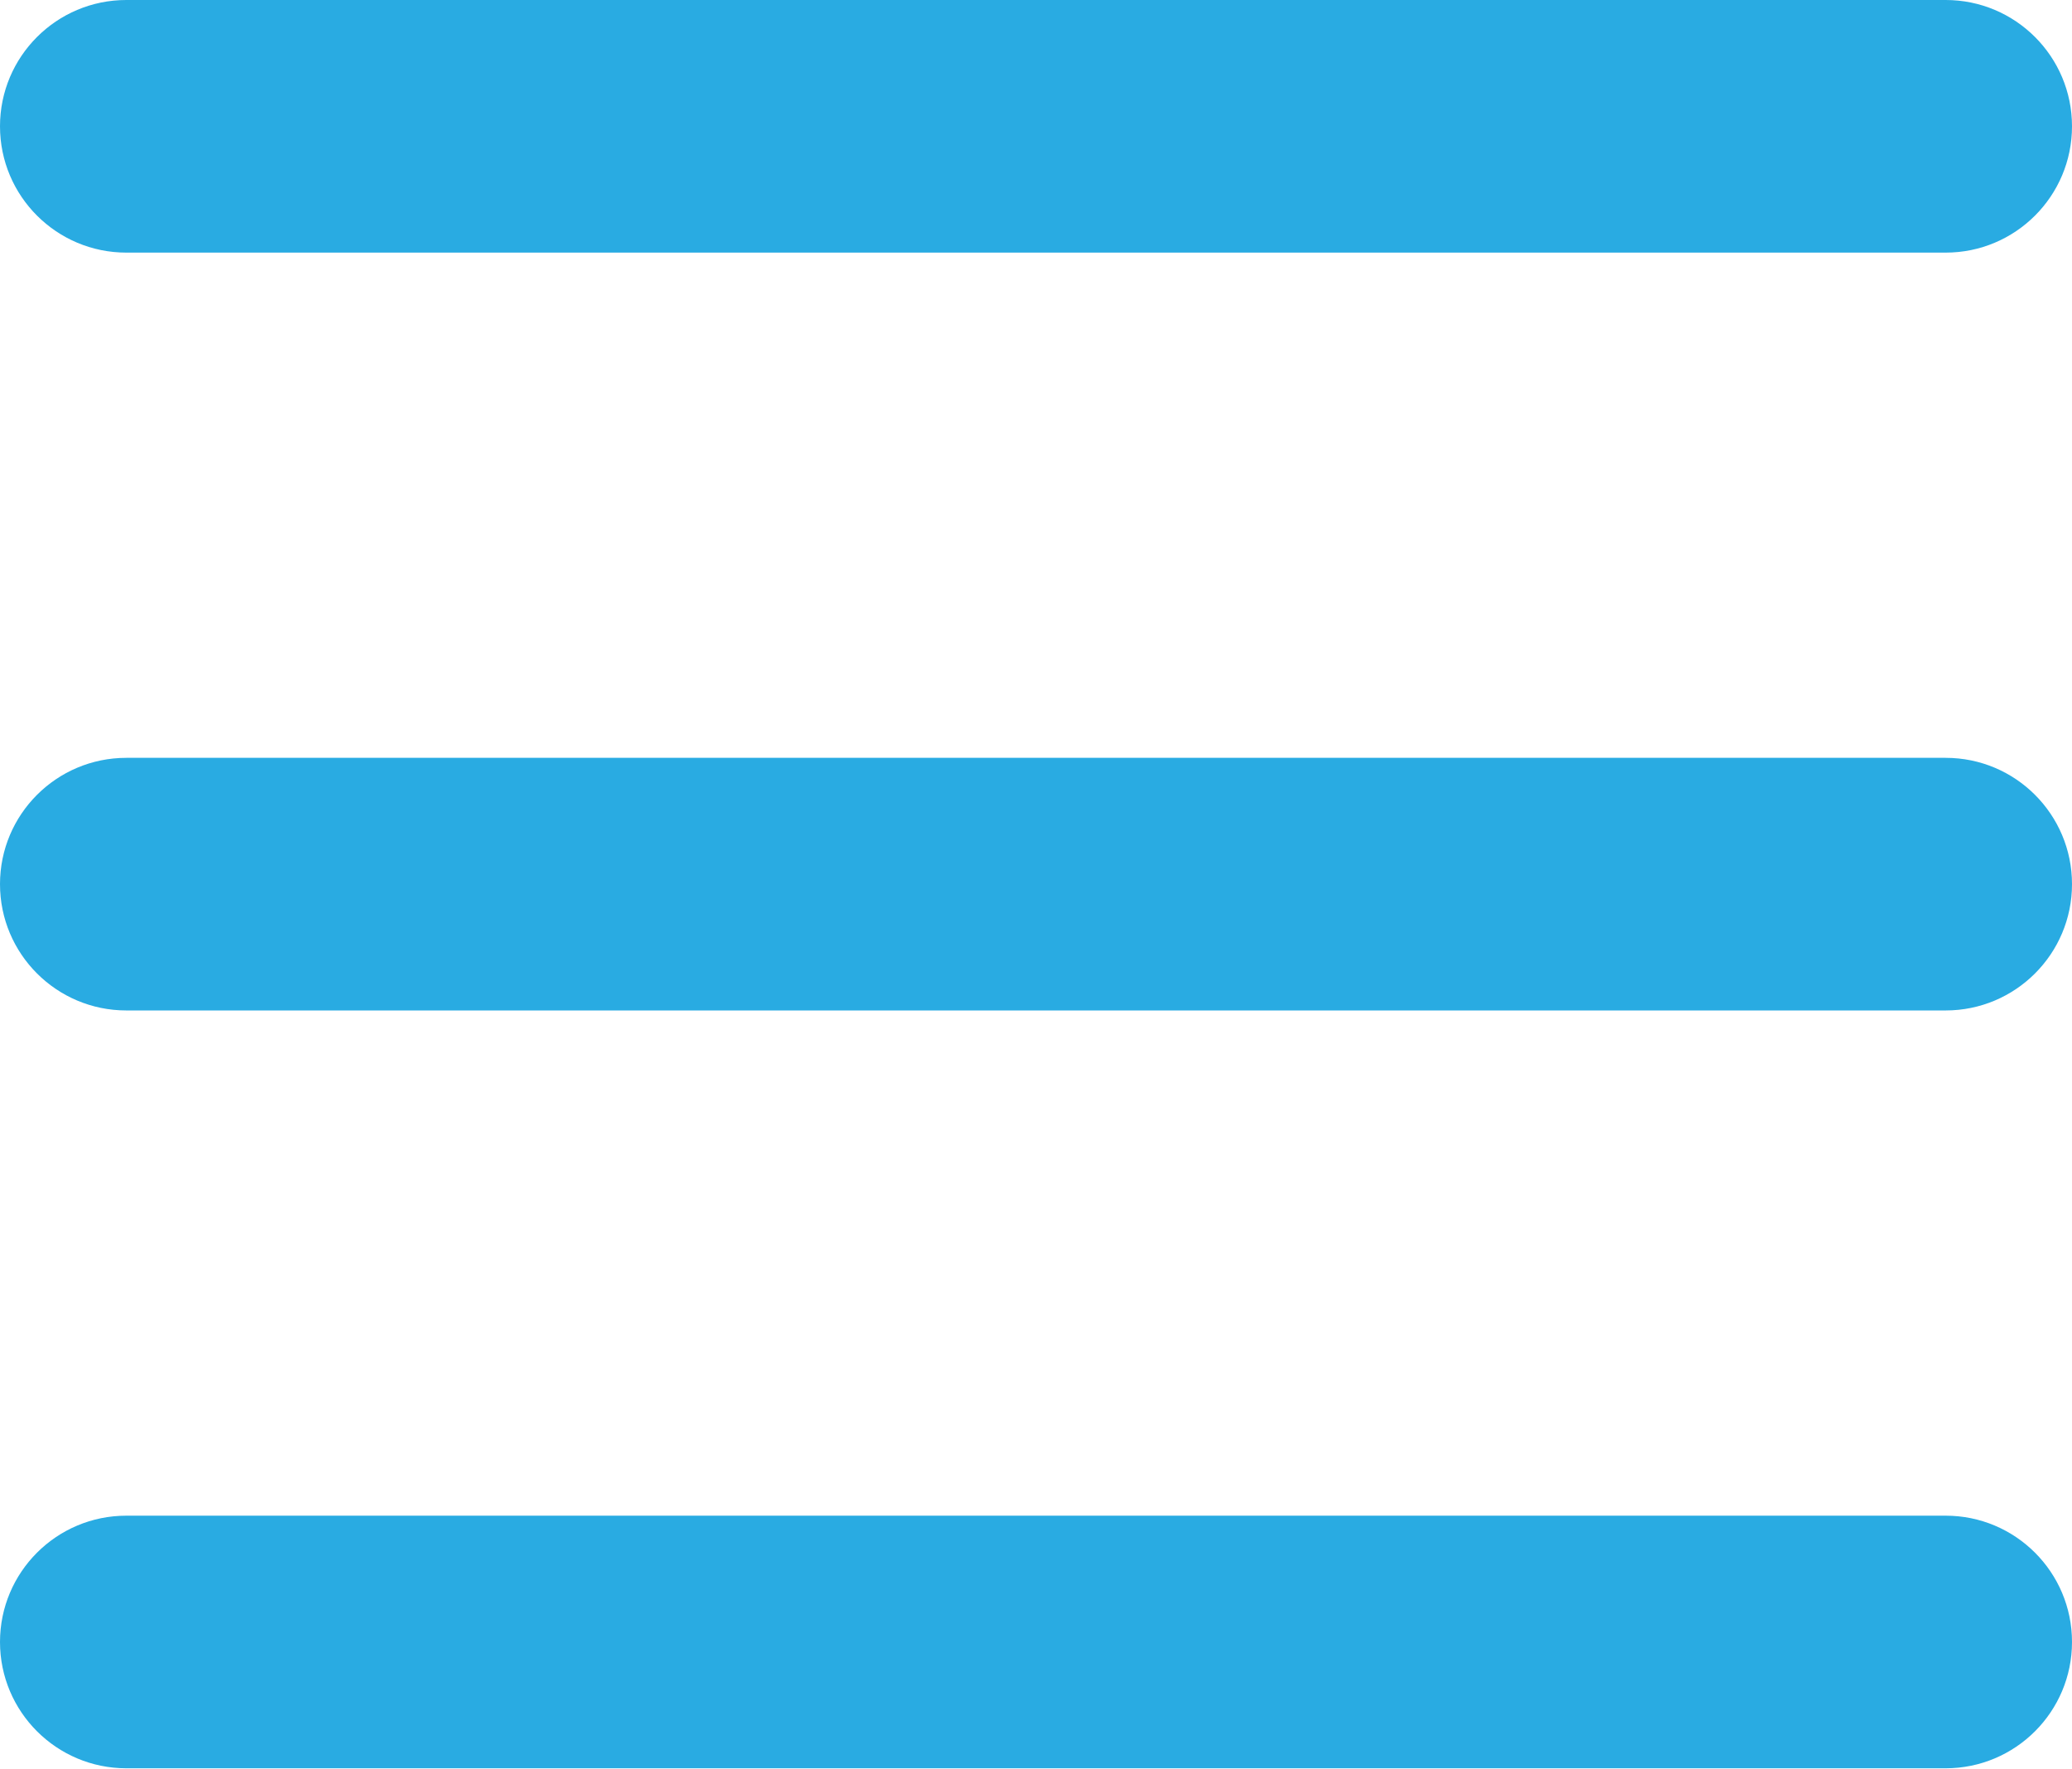
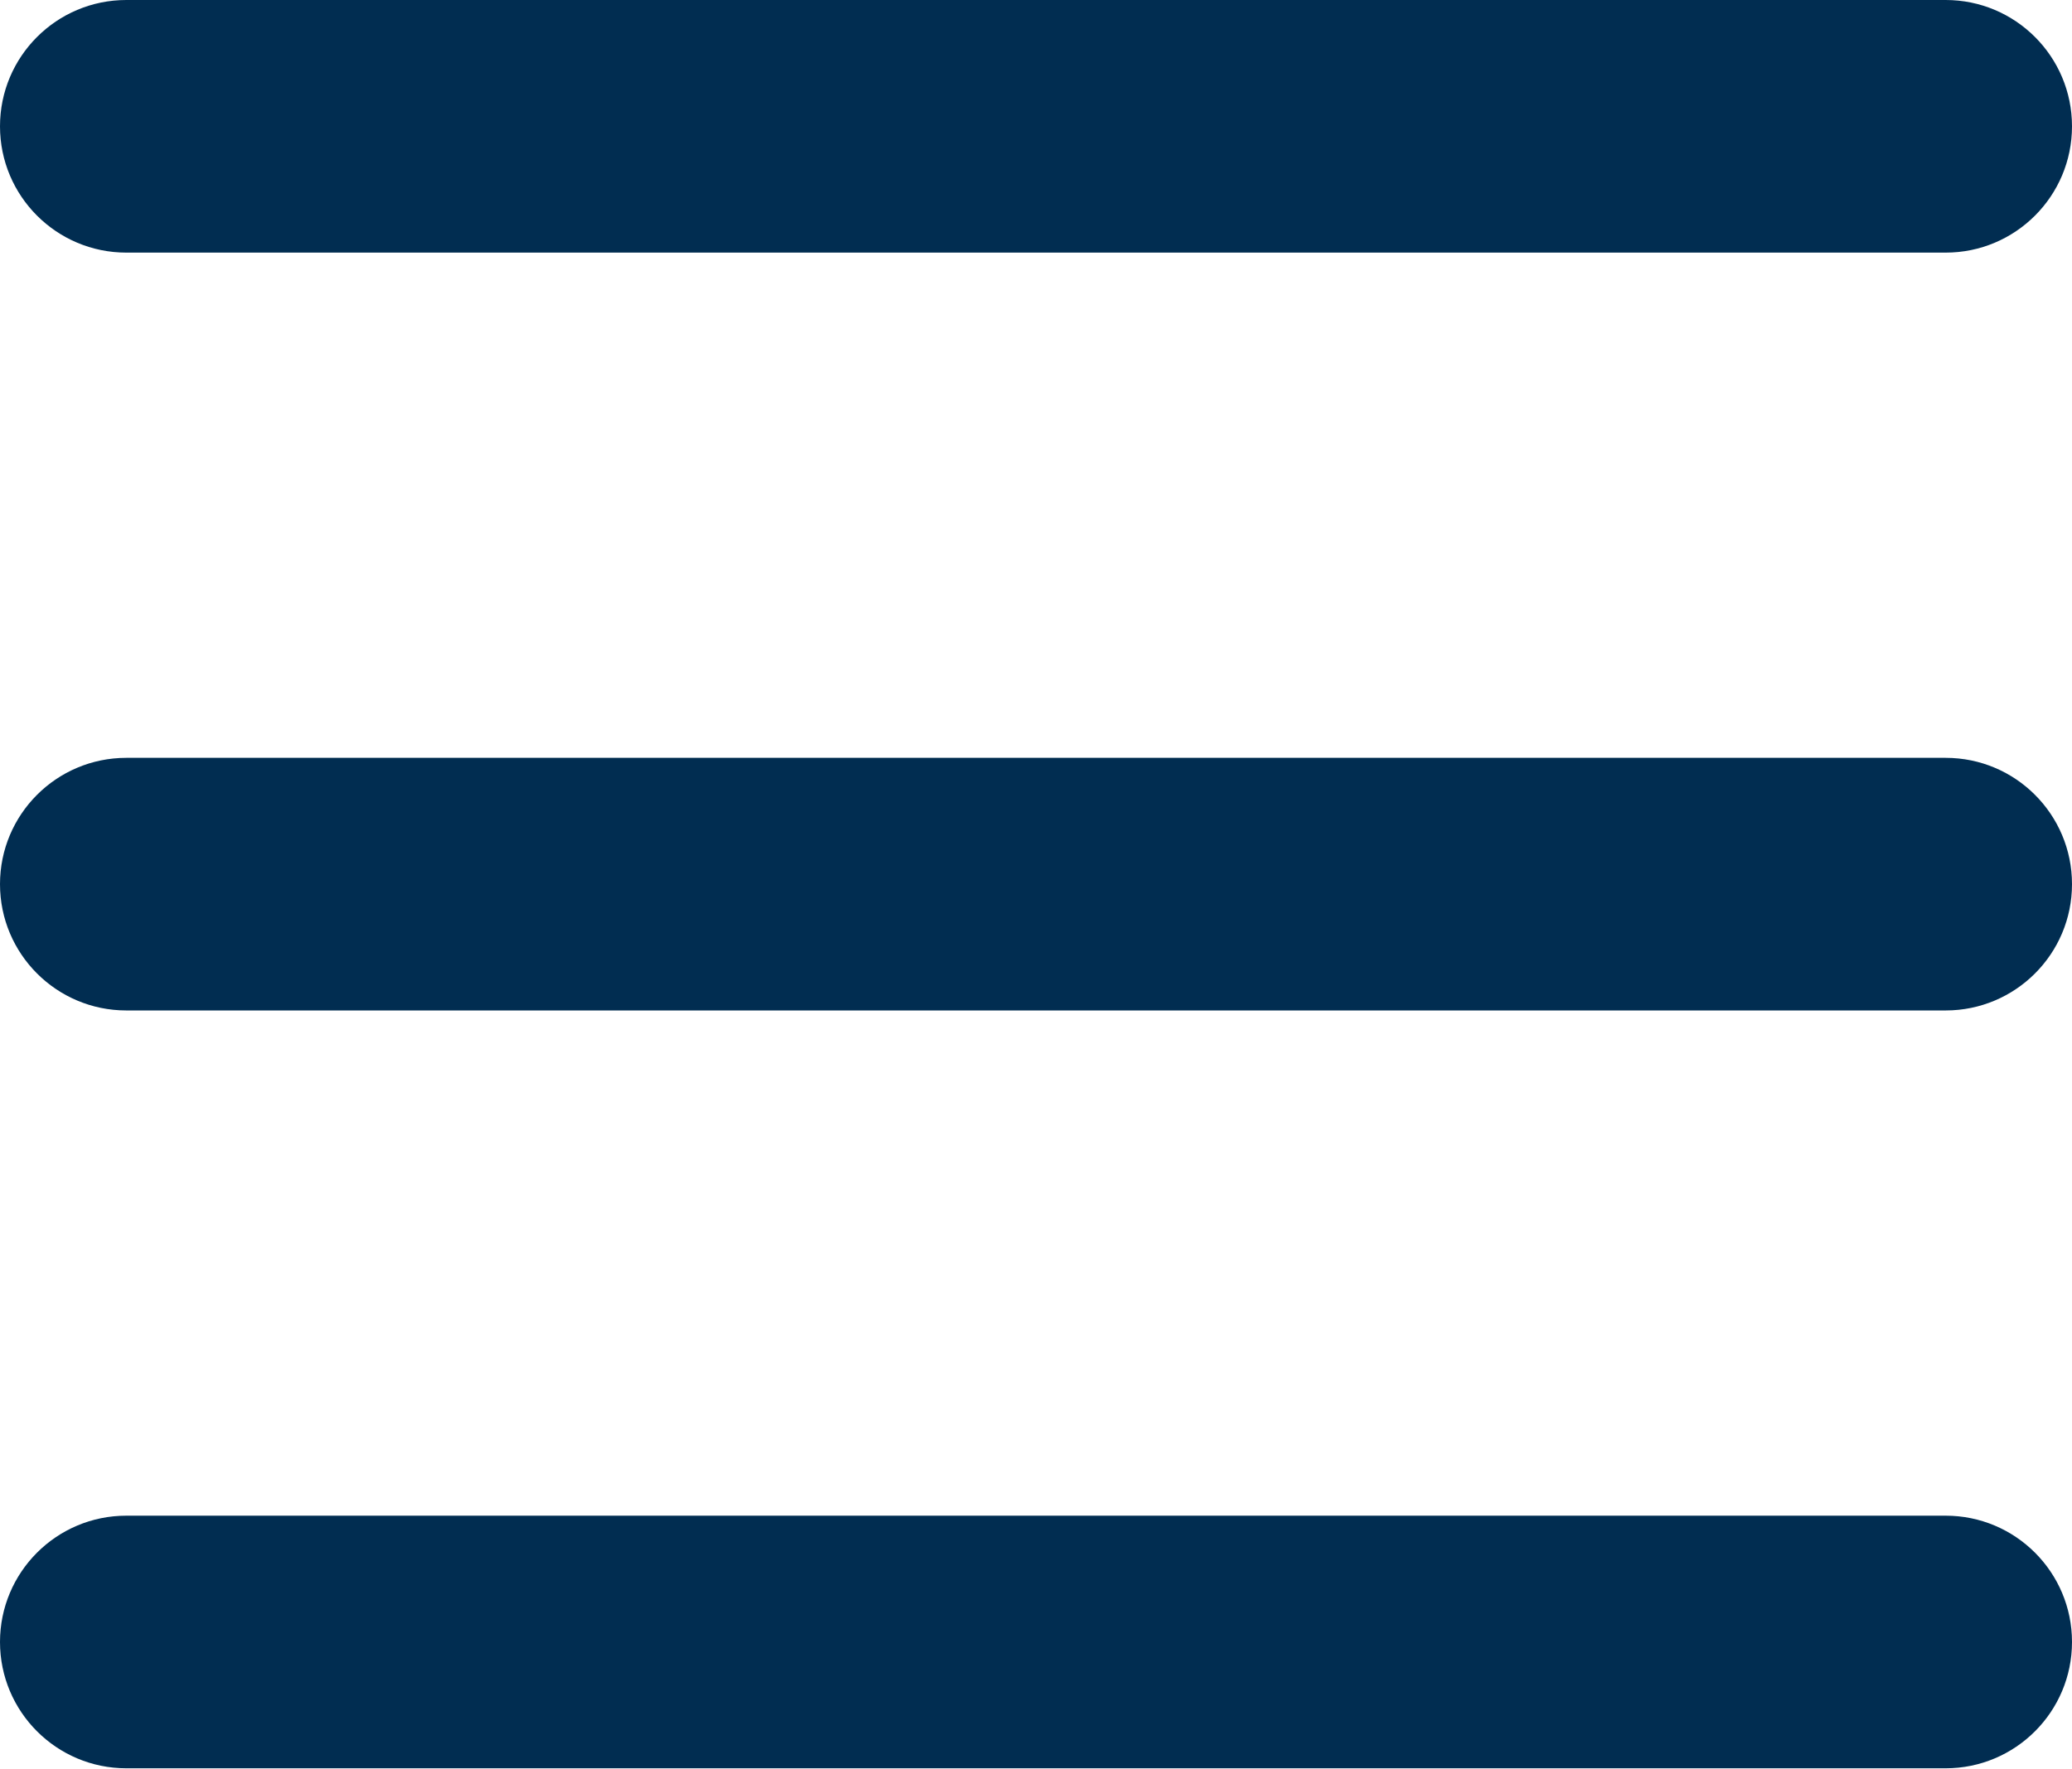
<svg xmlns="http://www.w3.org/2000/svg" viewBox="0 0 82 70">
  <defs>
-     <style>.cls-1{fill:#29abe2;}</style>
+     <style>.cls-1{fill:#012d51;}</style>
  </defs>
  <g id="Camada_2" data-name="Camada 2">
    <g id="Camada_1-2" data-name="Camada 1">
      <path class="cls-1" d="M77,10H5A5,5,0,0,1,5,0H77a5,5,0,0,1,0,10Z" />
      <path class="cls-1" d="M77,40H5A5,5,0,0,1,5,30H77a5,5,0,0,1,0,10Z" />
      <path class="cls-1" d="M77,70H5A5,5,0,0,1,5,60H77a5,5,0,0,1,0,10Z" />
    </g>
  </g>
</svg>
